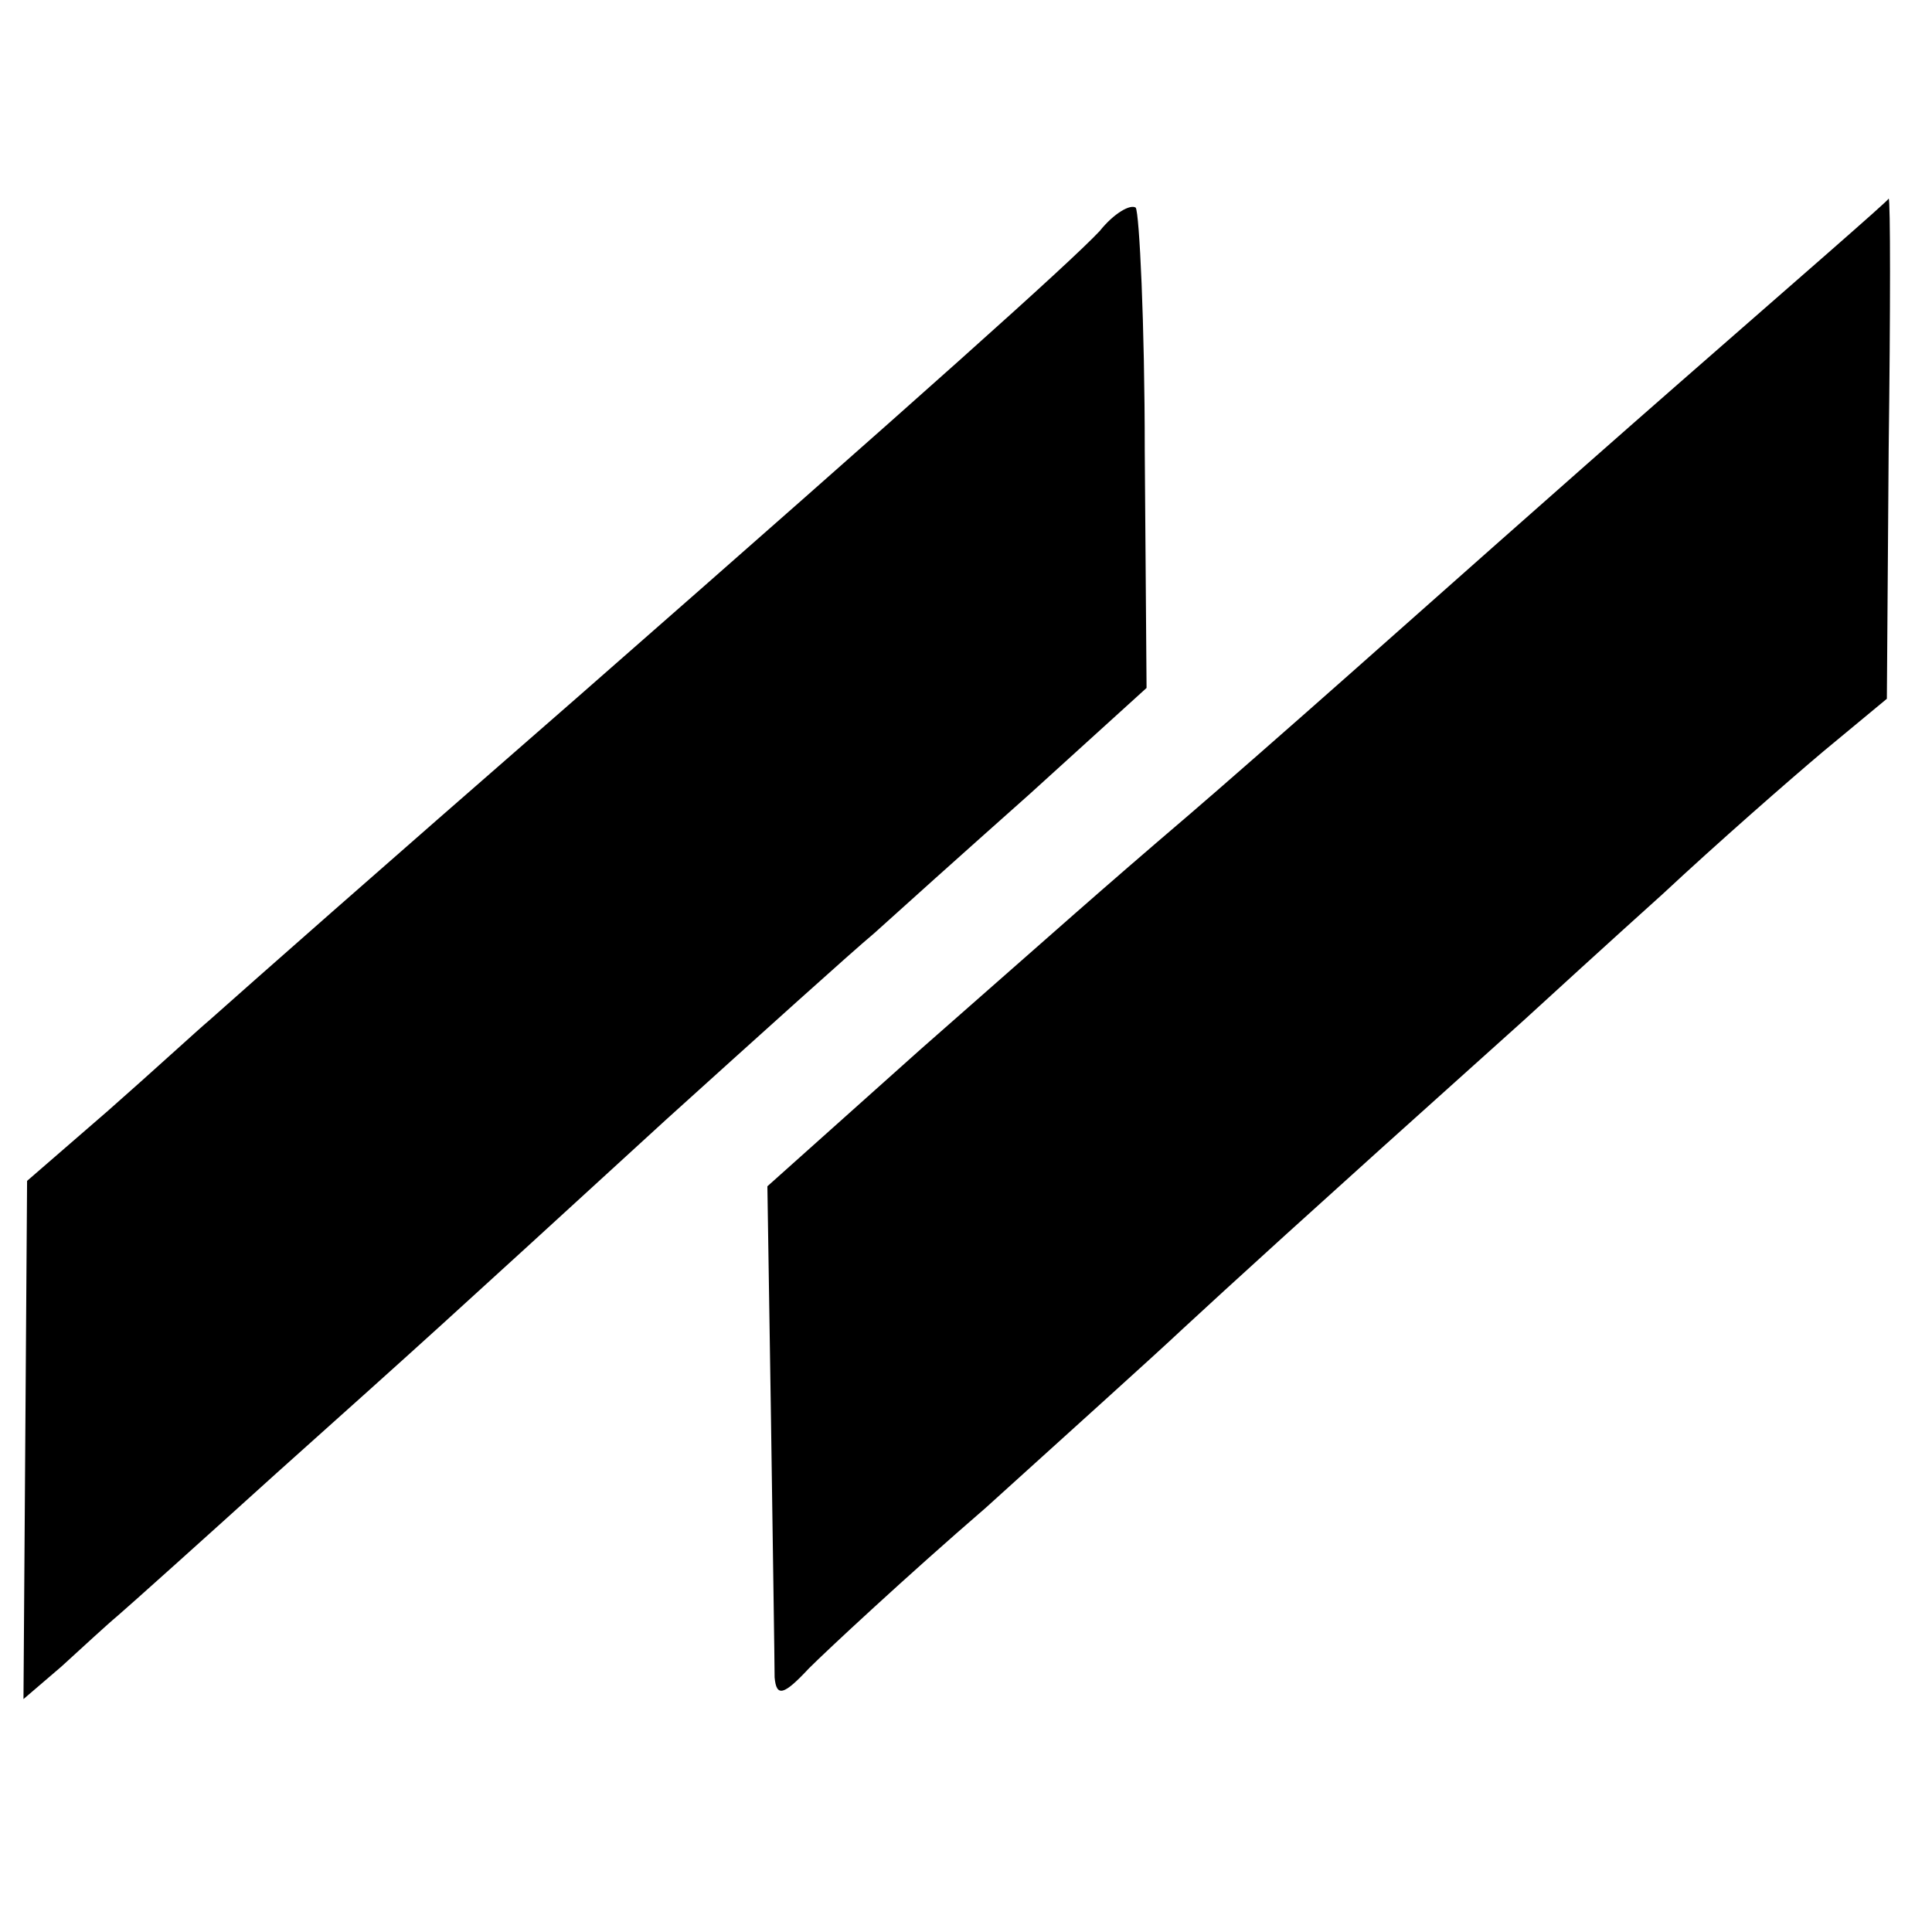
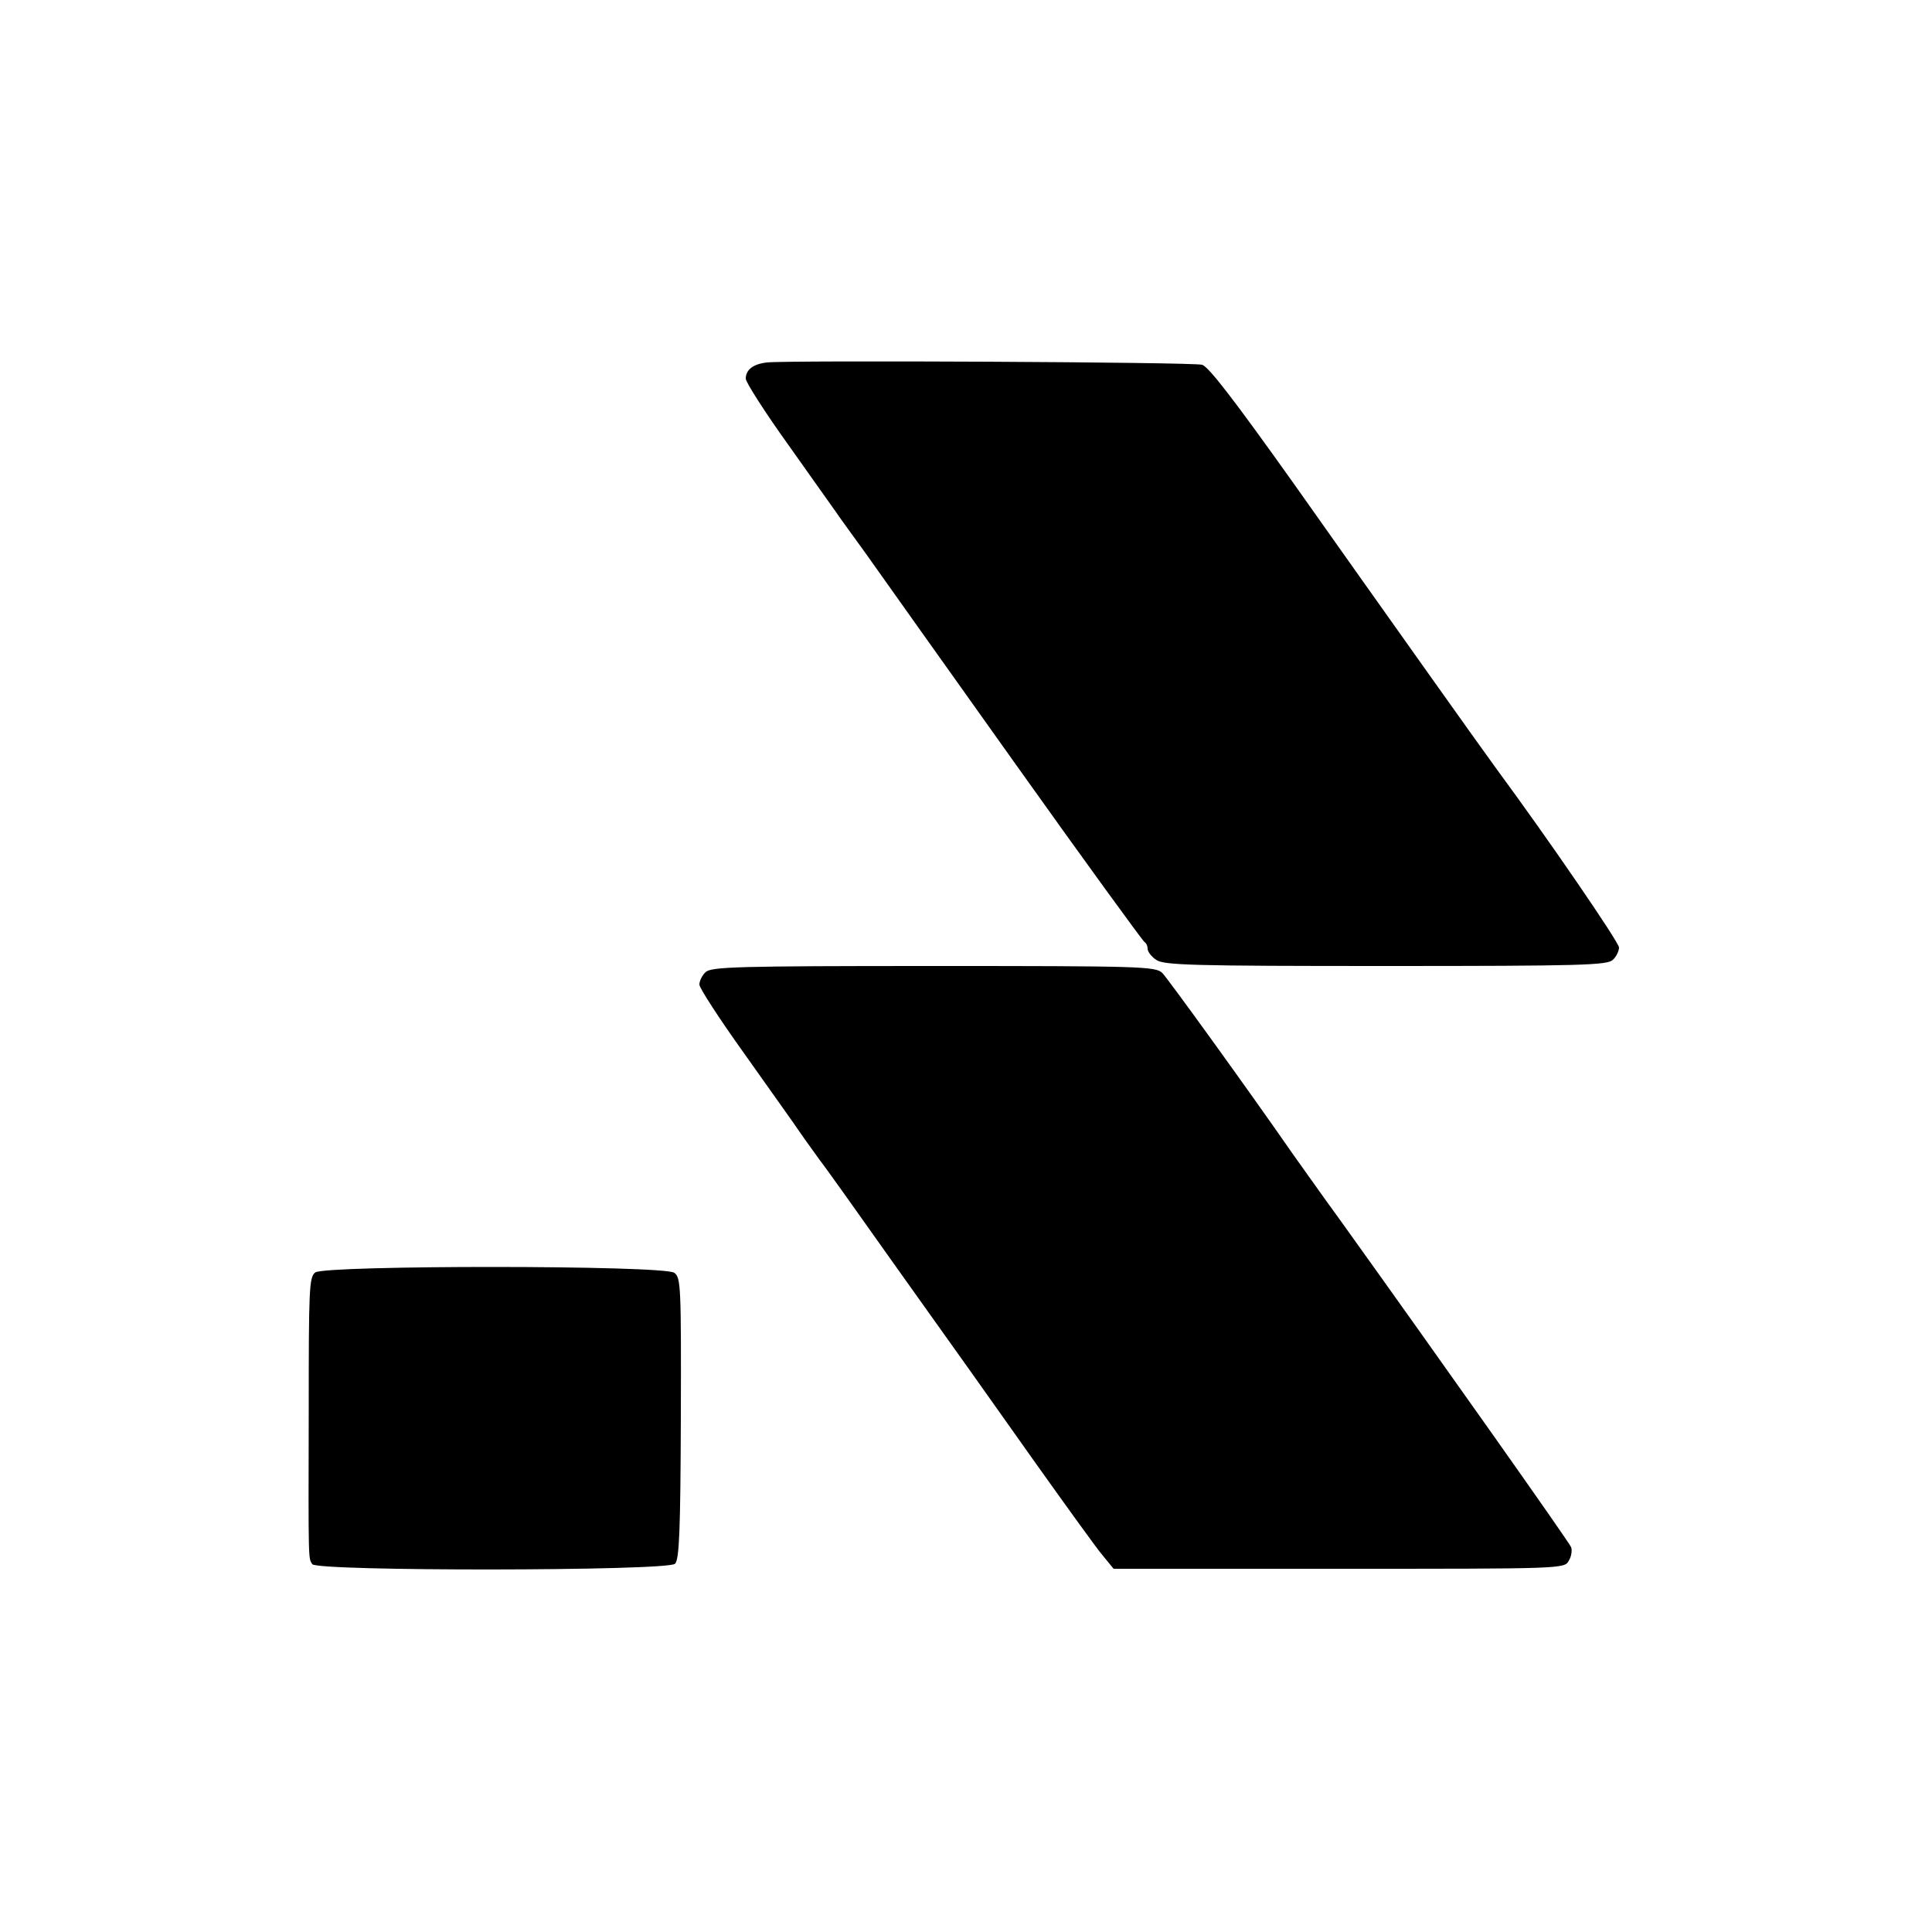
- <svg xmlns="http://www.w3.org/2000/svg" version="1.0" width="107pt" height="107pt" viewBox="0 0 107 107" preserveAspectRatio="xMidYMid meet">
-   <g transform="translate(0,107) scale(0.1,-0.1)" fill="#000000" stroke="none">
-     <path d="M609 942 c-17 -18 -95 -88 -289 -258 -117 -102 -177 -155 -204 -179 -6 -5 -31 -28 -56 -50 l-45 -39 -1 -144 -1 -143 21 18 c11 10 25 23 31 28 7 6 46 41 88 79 86 77 86 77 216 196 52 47 103 93 115 103 11 10 50 45 86 77 l65 59 -1 131 c0 71 -3 132 -5 135 -3 2 -12 -3 -20 -13z" />
-     <path d="M929 857 c-64 -56 -145 -128 -180 -159 -35 -31 -75 -66 -89 -78 -55 -47 -68 -59 -150 -131 l-85 -76 2 -129 c1 -71 2 -135 2 -143 1 -11 5 -10 19 5 10 10 54 51 98 89 43 39 92 83 109 99 26 24 63 58 189 171 12 11 47 43 77 70 30 28 70 63 89 79 l35 29 1 138 c1 77 1 139 0 139 0 -1 -53 -47 -117 -103z" />
+ <svg xmlns="http://www.w3.org/2000/svg" version="1.0" width="500pt" height="500pt" viewBox="0 0 500 500" preserveAspectRatio="xMidYMid meet">
+   <g transform="translate(0,500) scale(0.1,-0.1)" fill="#000000" stroke="none">
+     <path d="M1985 4062 c-36 -4 -55 -19 -55 -42 0 -9 49 -86 110 -171 60 -85 115 -162 122 -172 7 -11 43 -60 79 -110 36 -51 211 -297 389 -547 178 -250 328 -456 332 -458 4 -2 8 -10 8 -17 0 -8 10 -21 22 -29 20 -14 93 -16 595 -16 506 0 573 2 587 16 9 8 16 23 16 32 0 13 -182 279 -317 462 -29 39 -299 419 -528 743 -151 212 -217 298 -234 303 -25 7 -1069 12 -1126 6z" />
+     <path d="M1826 2484 c-9 -8 -16 -23 -16 -32 0 -9 52 -89 115 -177 62 -88 129 -181 147 -208 18 -26 41 -57 50 -70 10 -12 99 -137 198 -277 100 -140 188 -264 196 -275 8 -11 81 -114 163 -230 82 -115 161 -225 176 -242 l27 -33 584 0 c580 0 583 0 594 21 7 11 9 27 6 35 -5 13 -338 484 -596 844 -54 74 -110 154 -126 176 -113 163 -322 452 -336 466 -17 17 -58 18 -592 18 -509 0 -576 -2 -590 -16z" />
+     <path d="M816 1707 c-16 -12 -17 -41 -17 -357 -1 -400 -1 -381 9 -398 13 -19 920 -18 939 1 11 11 14 86 15 377 1 343 0 364 -17 376 -27 20 -902 20 -929 1z" />
  </g>
</svg>
